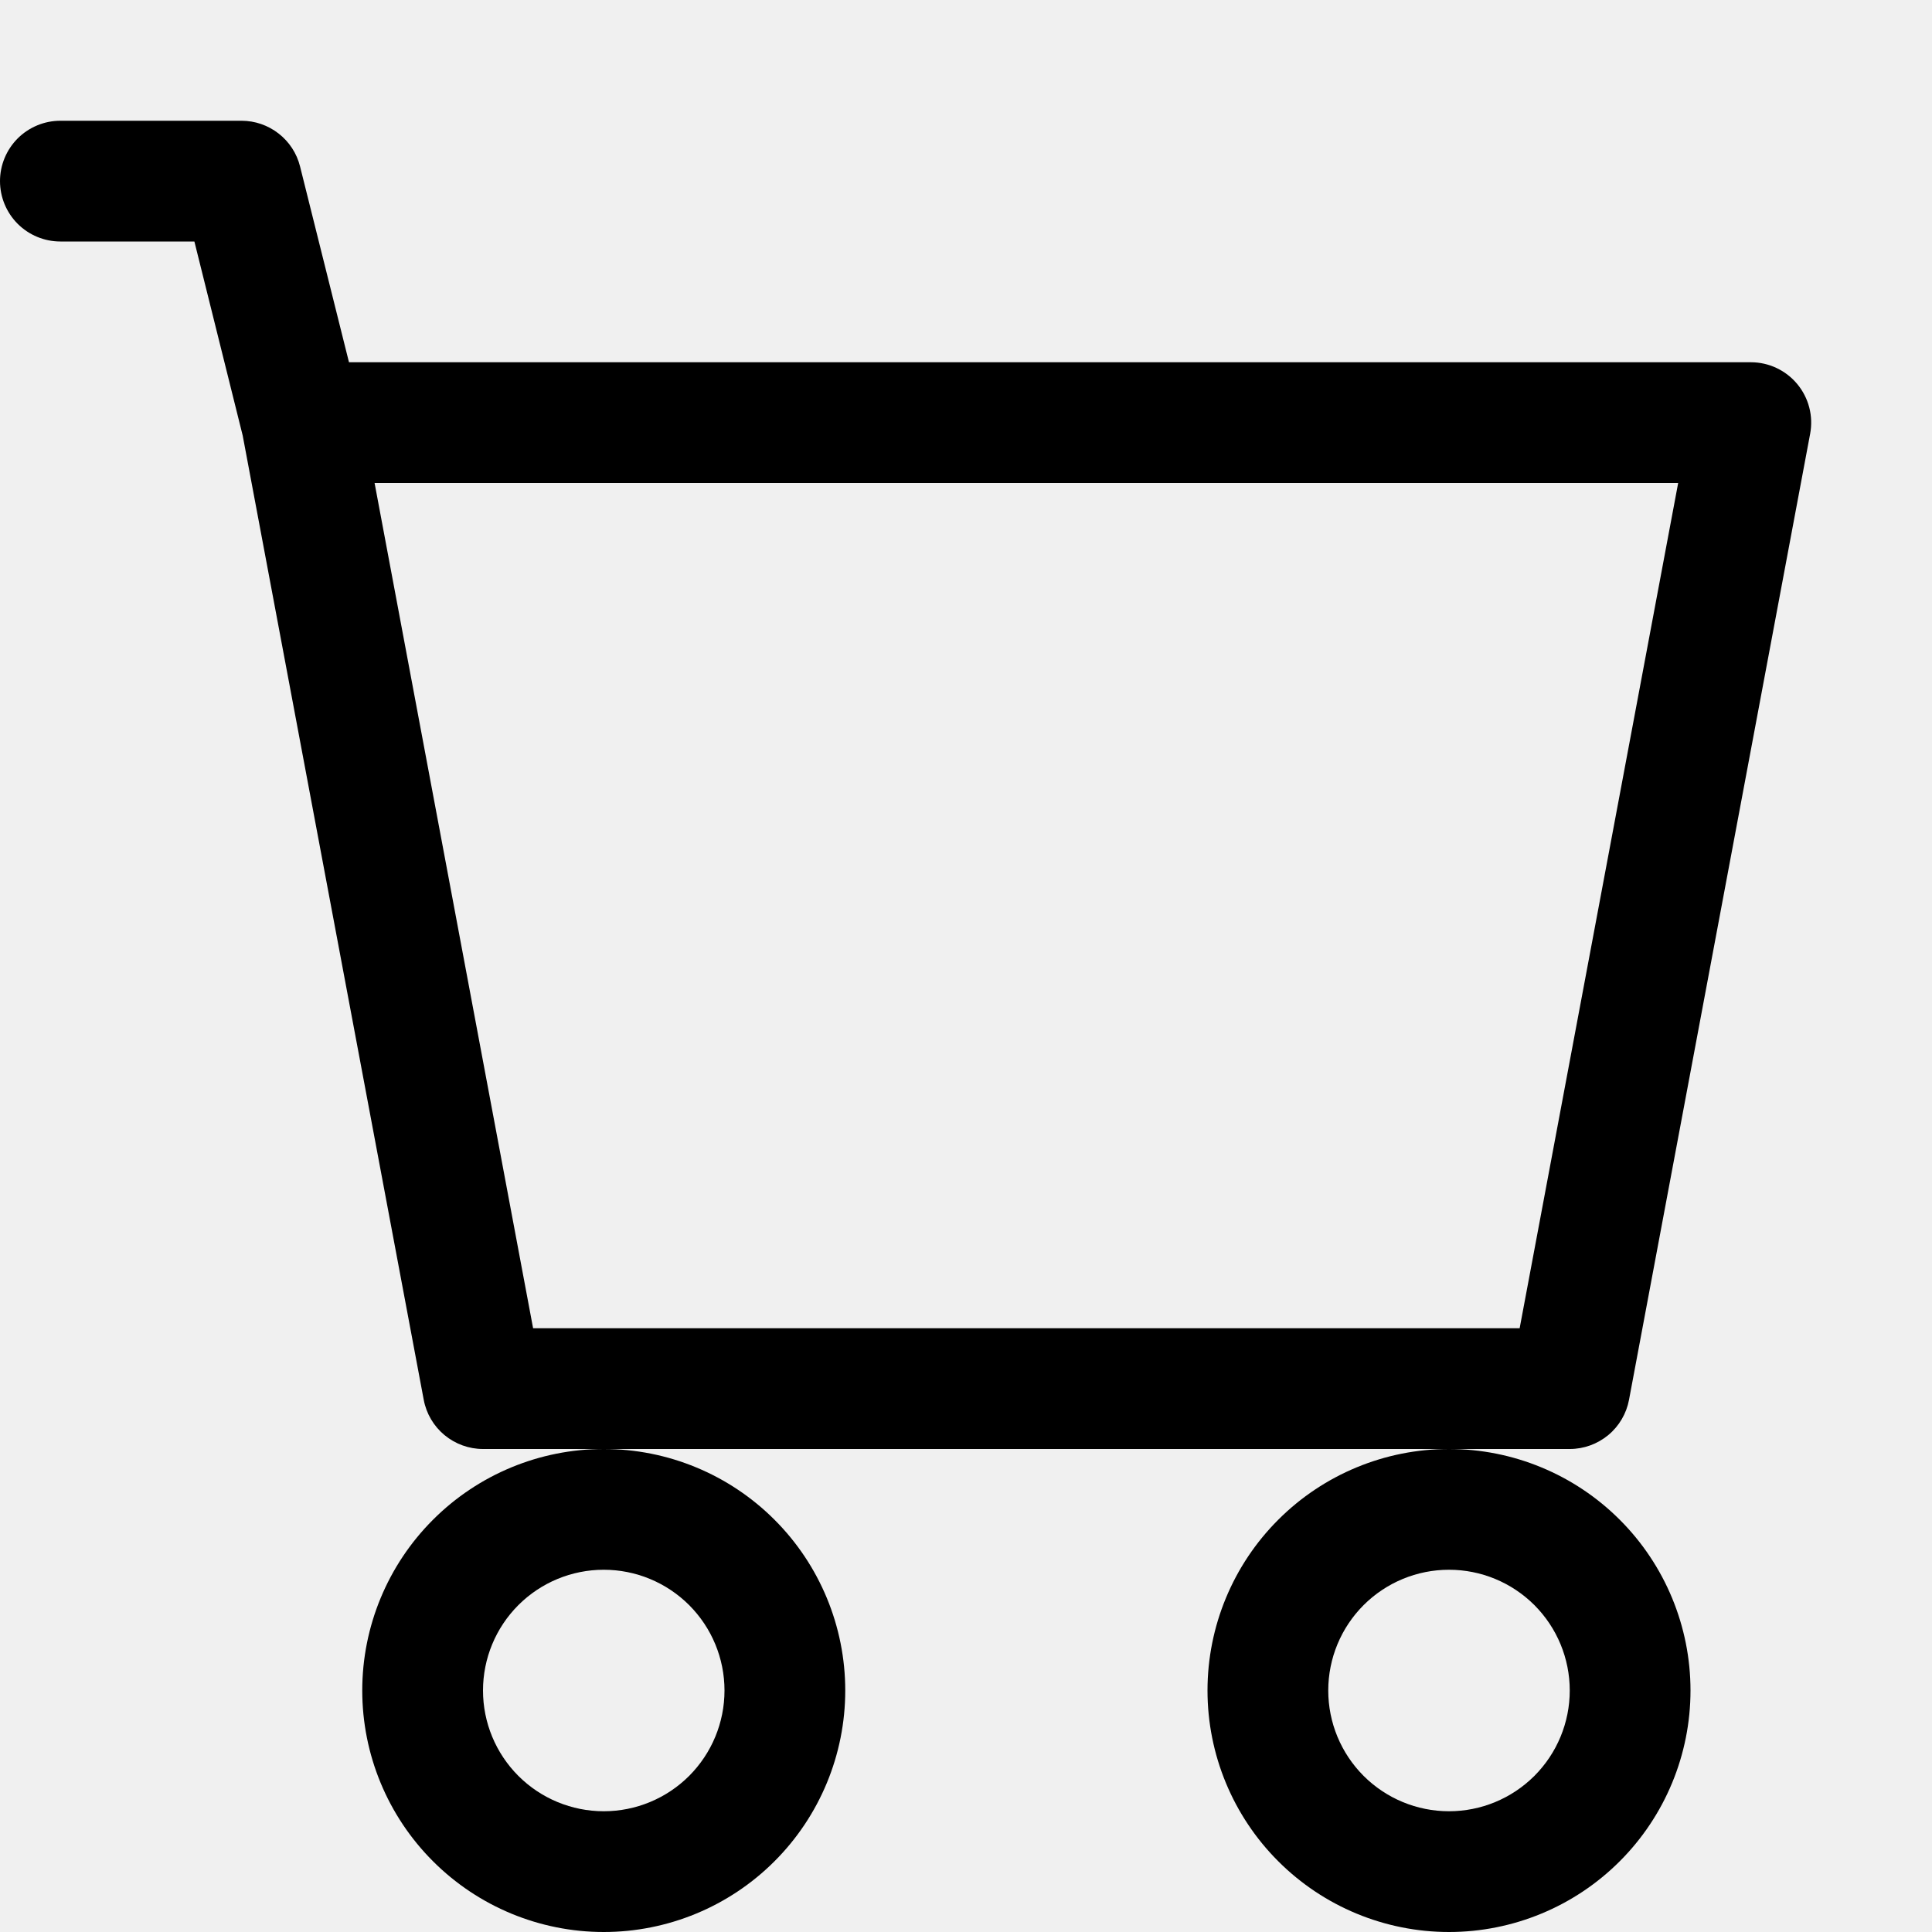
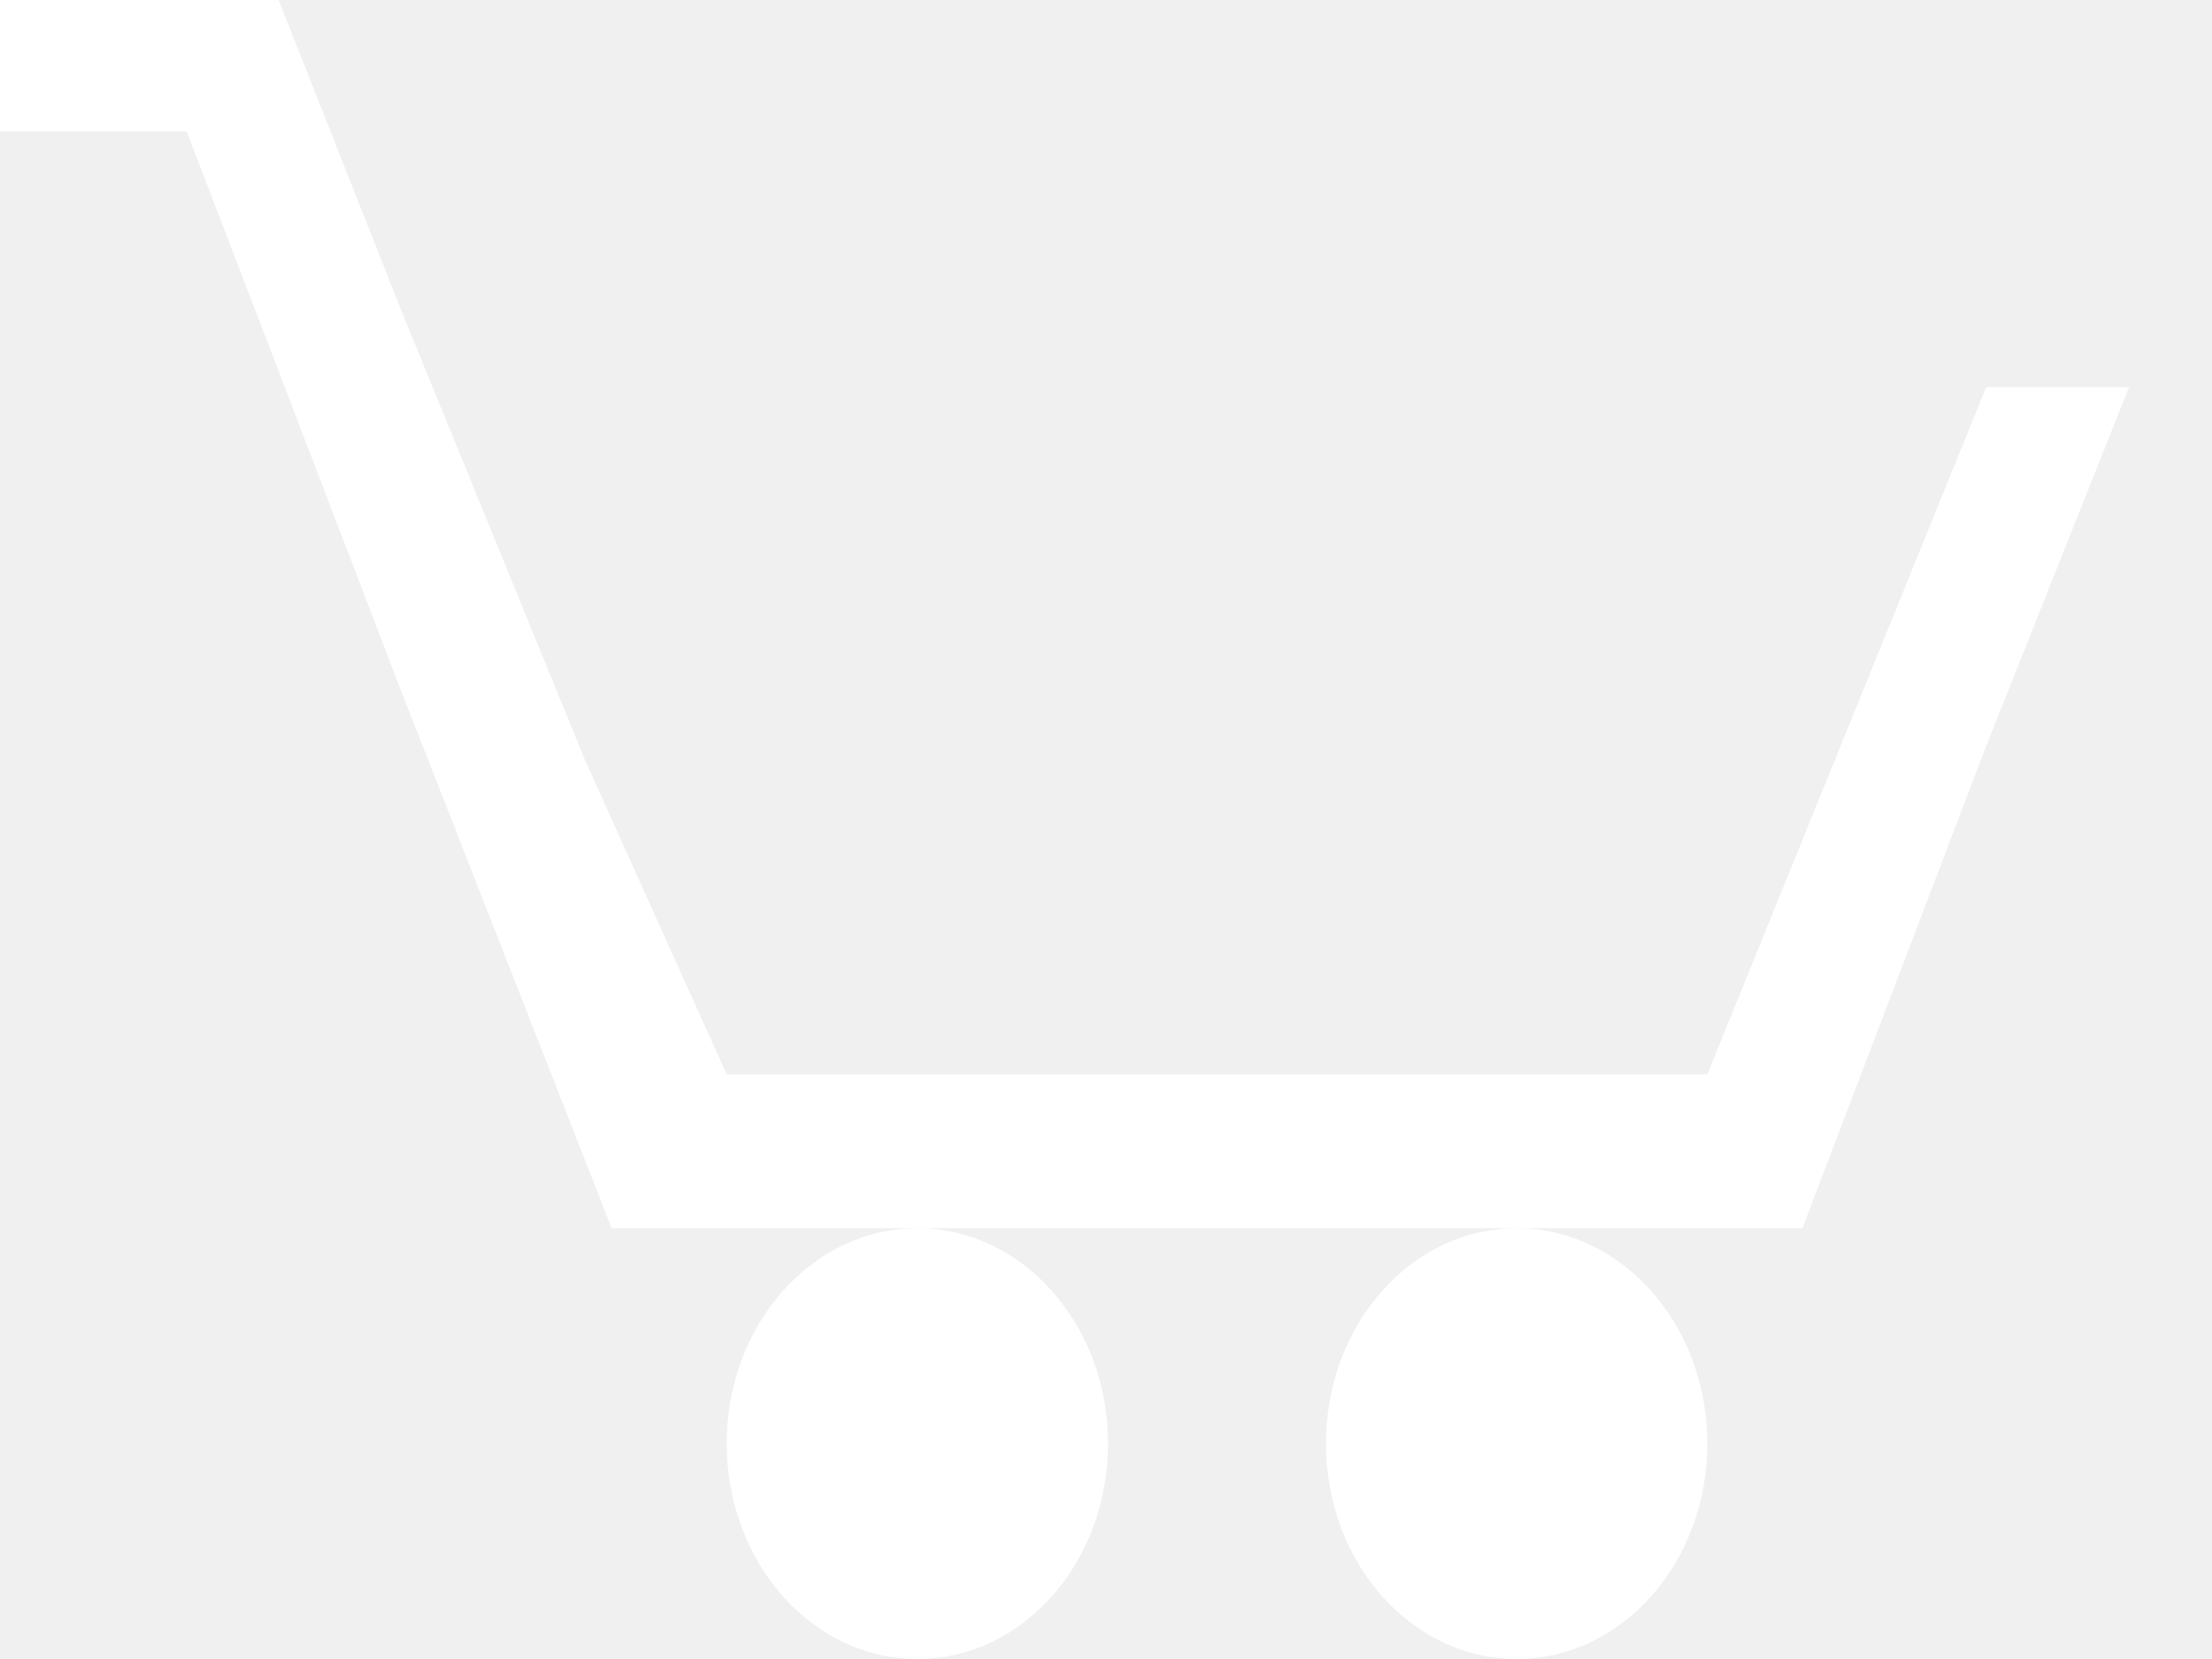
- <svg xmlns="http://www.w3.org/2000/svg" width="60" height="60" viewBox="0 0 60 60" fill="none">
-   <path d="M0 5.625C0 5.128 0.198 4.651 0.549 4.299C0.901 3.948 1.378 3.75 1.875 3.75H7.5C7.918 3.75 8.324 3.89 8.654 4.148C8.984 4.405 9.218 4.765 9.319 5.171L10.838 11.25H54.375C54.65 11.25 54.922 11.311 55.171 11.428C55.42 11.546 55.641 11.716 55.816 11.928C55.992 12.14 56.119 12.388 56.188 12.654C56.257 12.921 56.267 13.199 56.216 13.47L50.591 43.47C50.511 43.9 50.283 44.288 49.947 44.567C49.61 44.846 49.187 45 48.75 45H15C14.563 45 14.14 44.846 13.803 44.567C13.467 44.288 13.239 43.9 13.159 43.47L7.537 13.526L6.037 7.5H1.875C1.378 7.5 0.901 7.302 0.549 6.951C0.198 6.599 0 6.122 0 5.625ZM11.633 15L16.556 41.25H47.194L52.117 15H11.633ZM18.75 45C16.761 45 14.853 45.79 13.447 47.197C12.04 48.603 11.25 50.511 11.25 52.5C11.25 54.489 12.04 56.397 13.447 57.803C14.853 59.21 16.761 60 18.75 60C20.739 60 22.647 59.21 24.053 57.803C25.46 56.397 26.25 54.489 26.25 52.5C26.25 50.511 25.46 48.603 24.053 47.197C22.647 45.79 20.739 45 18.75 45ZM45 45C43.011 45 41.103 45.79 39.697 47.197C38.29 48.603 37.5 50.511 37.5 52.5C37.5 54.489 38.29 56.397 39.697 57.803C41.103 59.21 43.011 60 45 60C46.989 60 48.897 59.21 50.303 57.803C51.71 56.397 52.5 54.489 52.5 52.5C52.5 50.511 51.71 48.603 50.303 47.197C48.897 45.79 46.989 45 45 45ZM18.75 48.75C19.745 48.75 20.698 49.145 21.402 49.848C22.105 50.552 22.5 51.505 22.5 52.5C22.5 53.495 22.105 54.448 21.402 55.152C20.698 55.855 19.745 56.25 18.75 56.25C17.755 56.25 16.802 55.855 16.098 55.152C15.395 54.448 15 53.495 15 52.5C15 51.505 15.395 50.552 16.098 49.848C16.802 49.145 17.755 48.75 18.75 48.75ZM45 48.75C45.995 48.75 46.948 49.145 47.652 49.848C48.355 50.552 48.75 51.505 48.75 52.5C48.75 53.495 48.355 54.448 47.652 55.152C46.948 55.855 45.995 56.25 45 56.25C44.005 56.25 43.052 55.855 42.348 55.152C41.645 54.448 41.25 53.495 41.25 52.5C41.25 51.505 41.645 50.552 42.348 49.848C43.052 49.145 44.005 48.75 45 48.75Z" fill="black" />
+ <svg xmlns="http://www.w3.org/2000/svg" width="40" height="30" viewBox="0 0 40 30" fill="none">
+   <path d="M30.874 26.105C30.874 28.256 29.33 30 27.426 30C25.521 30 23.978 28.256 23.978 26.105C23.978 23.954 25.521 22.21 27.426 22.21C29.33 22.21 30.874 23.954 30.874 26.105Z" fill="white" />
+   <path d="M20.037 26.105C20.037 28.256 18.494 30 16.589 30C14.685 30 13.141 28.256 13.141 26.105C13.141 23.954 14.685 22.21 16.589 22.21C18.494 22.21 20.037 23.954 20.037 26.105Z" fill="white" />
+   <path d="M30.874 19.428H13.141L10.58 13.748L7.255 5.611L5.038 0H0V2.375H3.376L7.255 12.496L11.061 22.21L16.589 22.21H27.426H32.593L35.917 13.489L38.5 7H35.917L30.874 19.428Z" fill="white" />
</svg>
